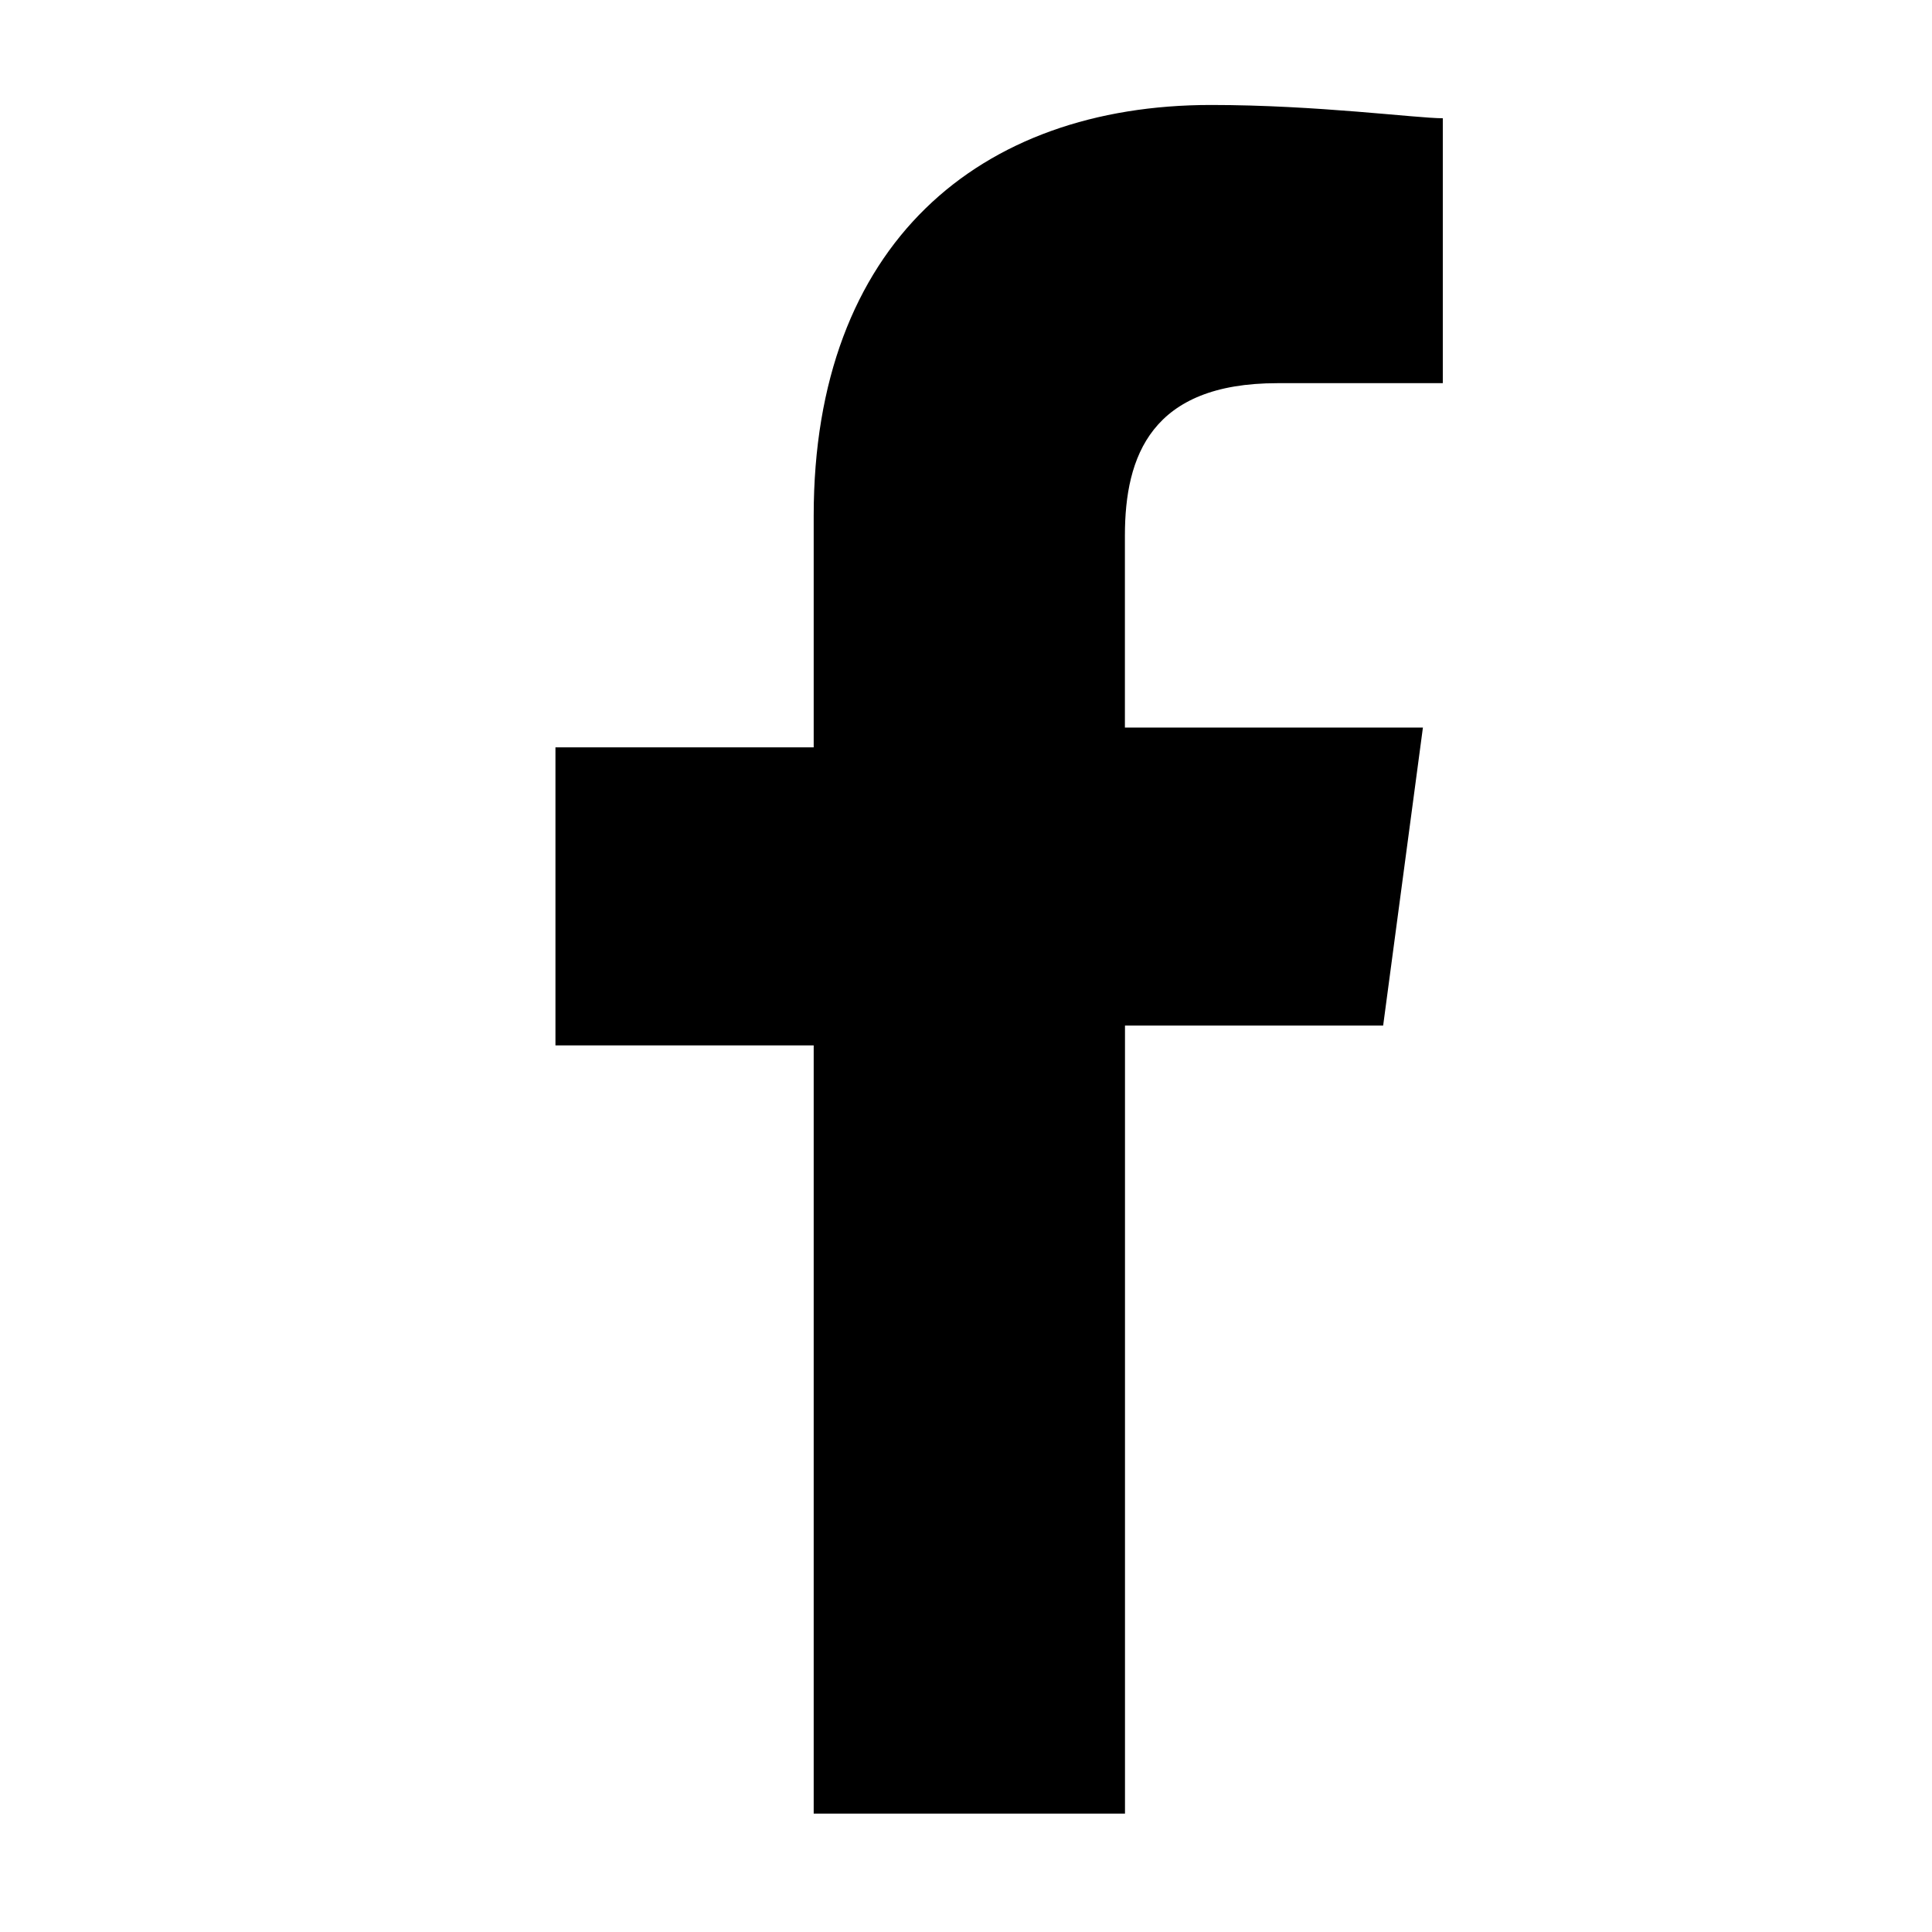
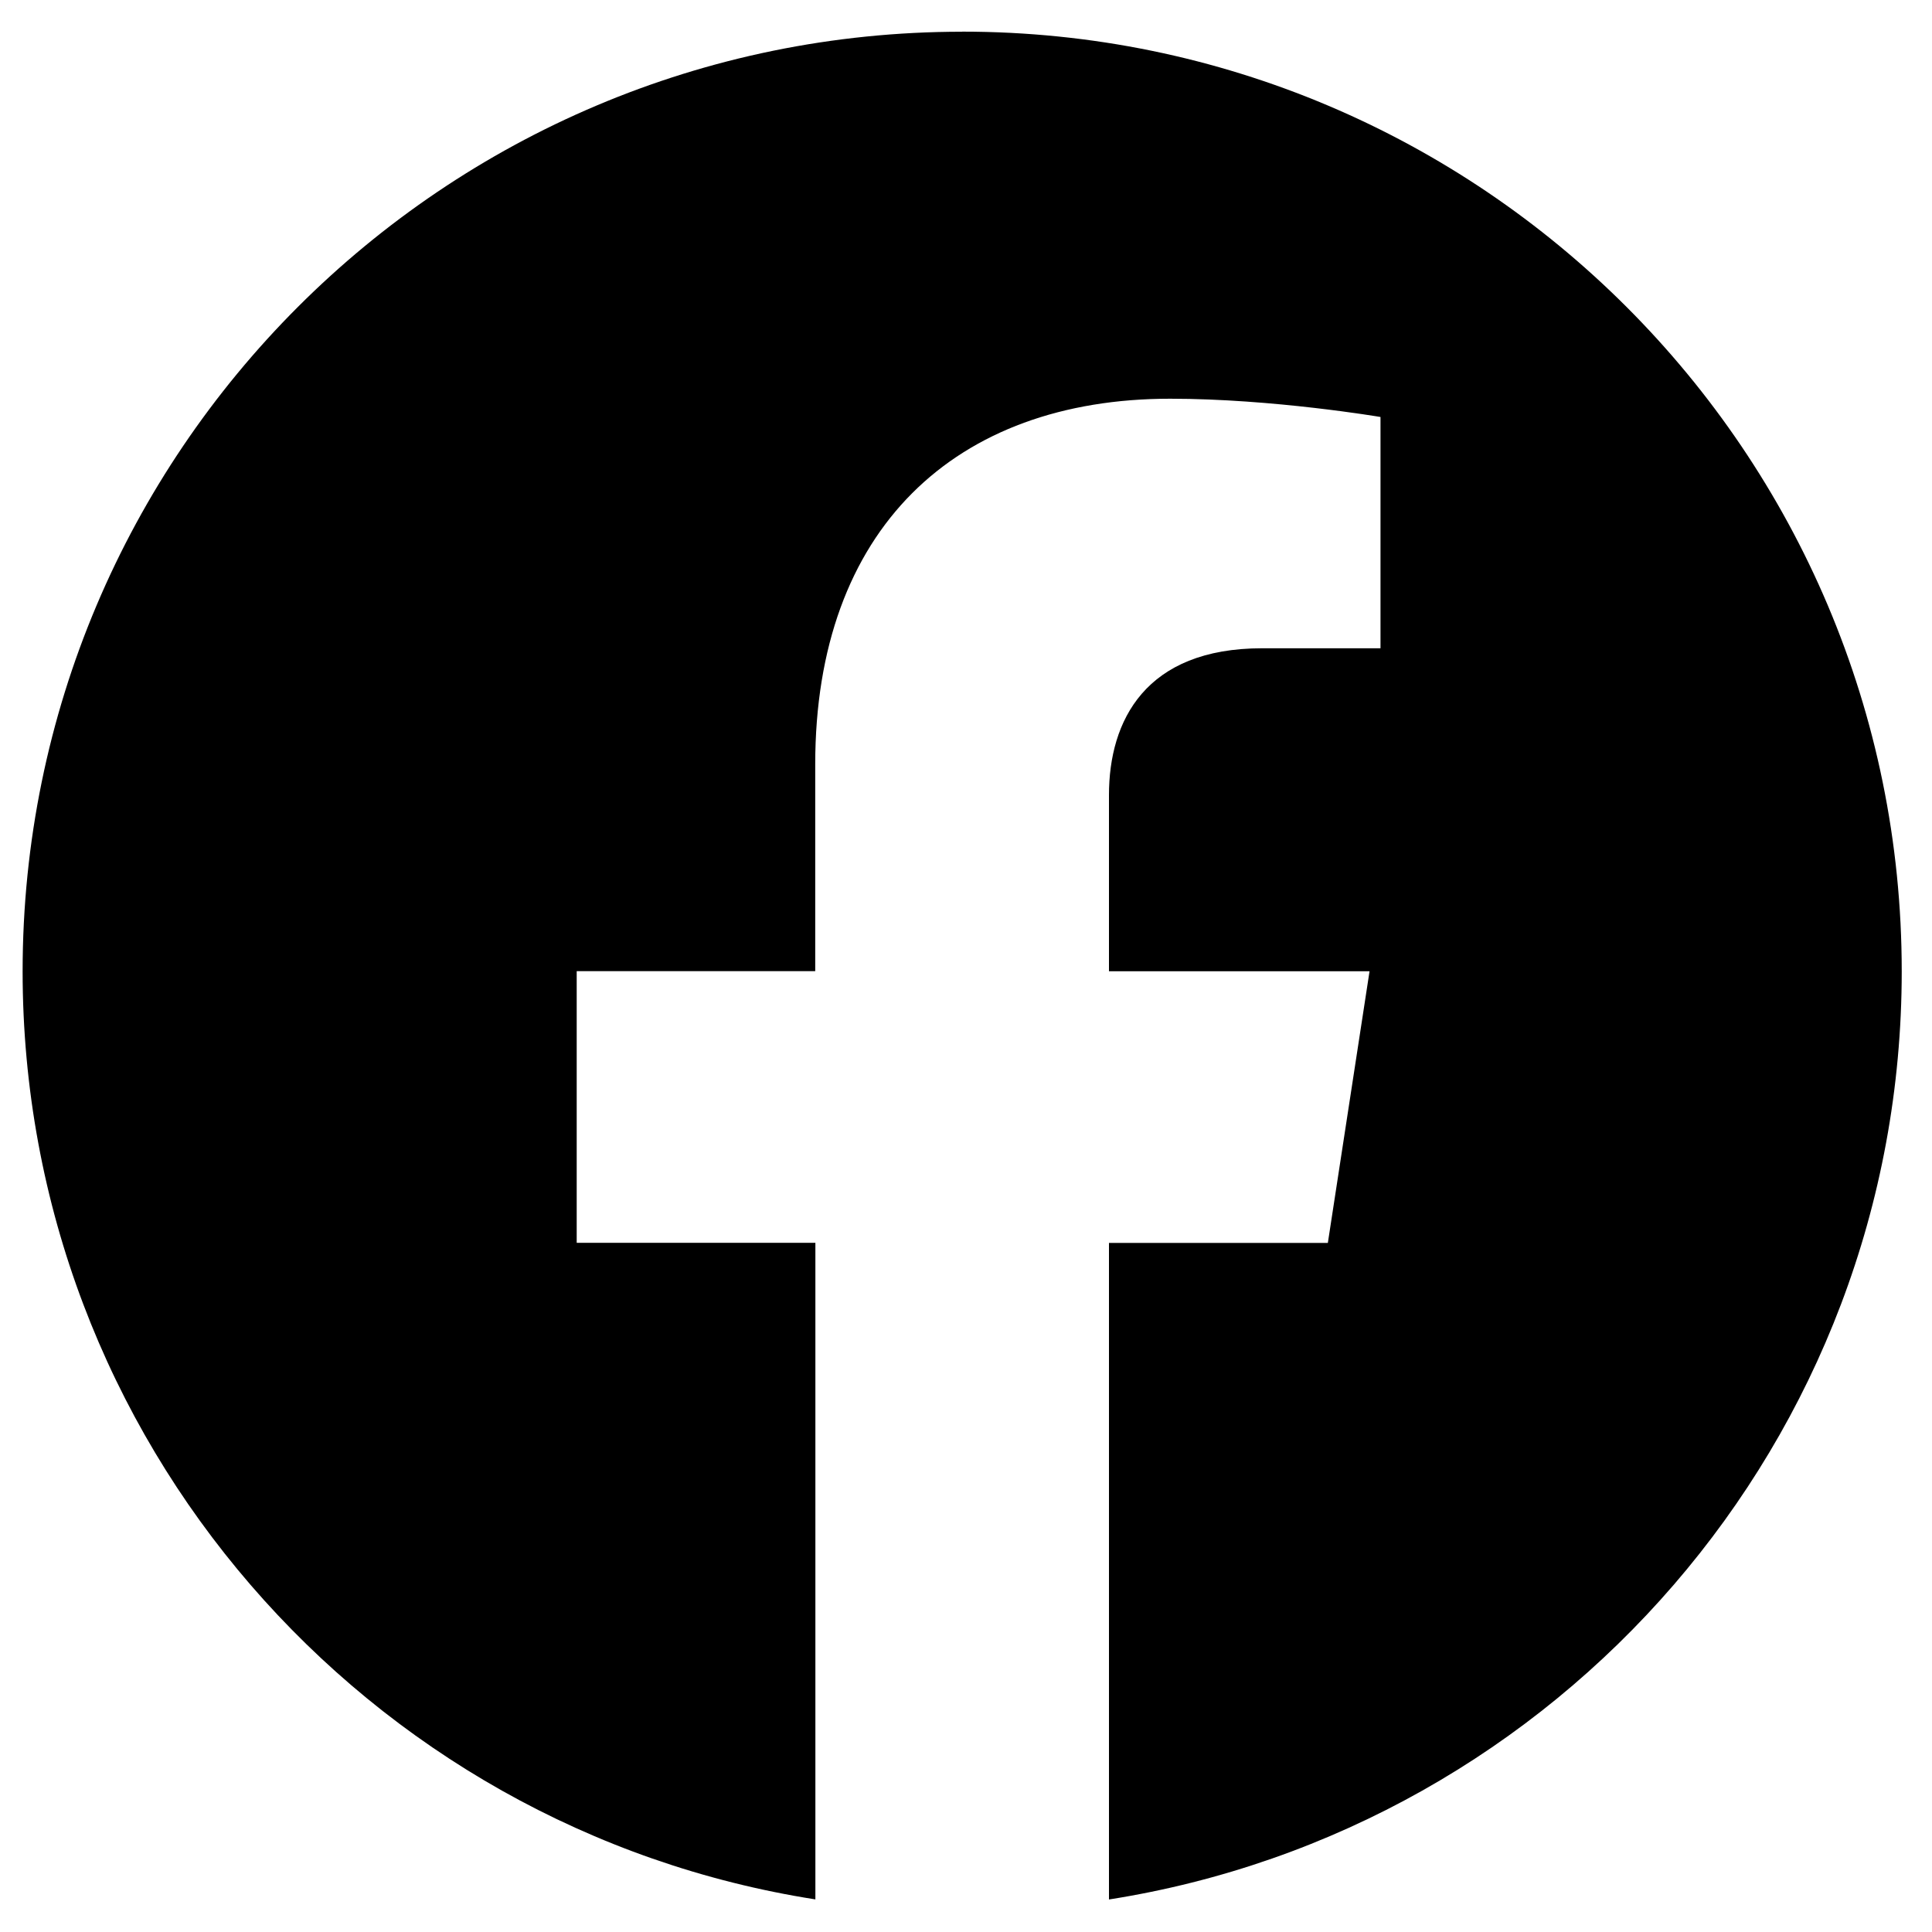
<svg xmlns="http://www.w3.org/2000/svg" version="1.1" width="24" height="24" viewBox="0 0 24 24">
-   <path d="M13.974 12.74h3.208l0.494-3.702h-3.702v-2.386c0-0.987 0.329-1.892 1.892-1.892h2.057v-3.291c-0.329 0-1.563-0.165-2.879-0.165-2.879 0-4.936 1.728-4.936 5.101v2.879h-3.208v3.702h3.208v9.543h3.867v-9.79z" />
+   <path d="M11.953 0.394c-6.445 0-11.672 5.227-11.672 11.672 0 5.827 4.268 10.655 9.848 11.529v-8.156h-2.965v-3.375h2.963v-2.569c0-2.925 1.741-4.542 4.409-4.542 1.277 0 2.613 0.227 2.613 0.227v2.873h-1.47c-1.451 0-1.903 0.9-1.903 1.823v2.189h3.237l-0.518 3.375h-2.719v8.156c5.58-0.877 9.848-5.705 9.848-11.531 0-6.445-5.227-11.672-11.672-11.672z" />
</svg>
